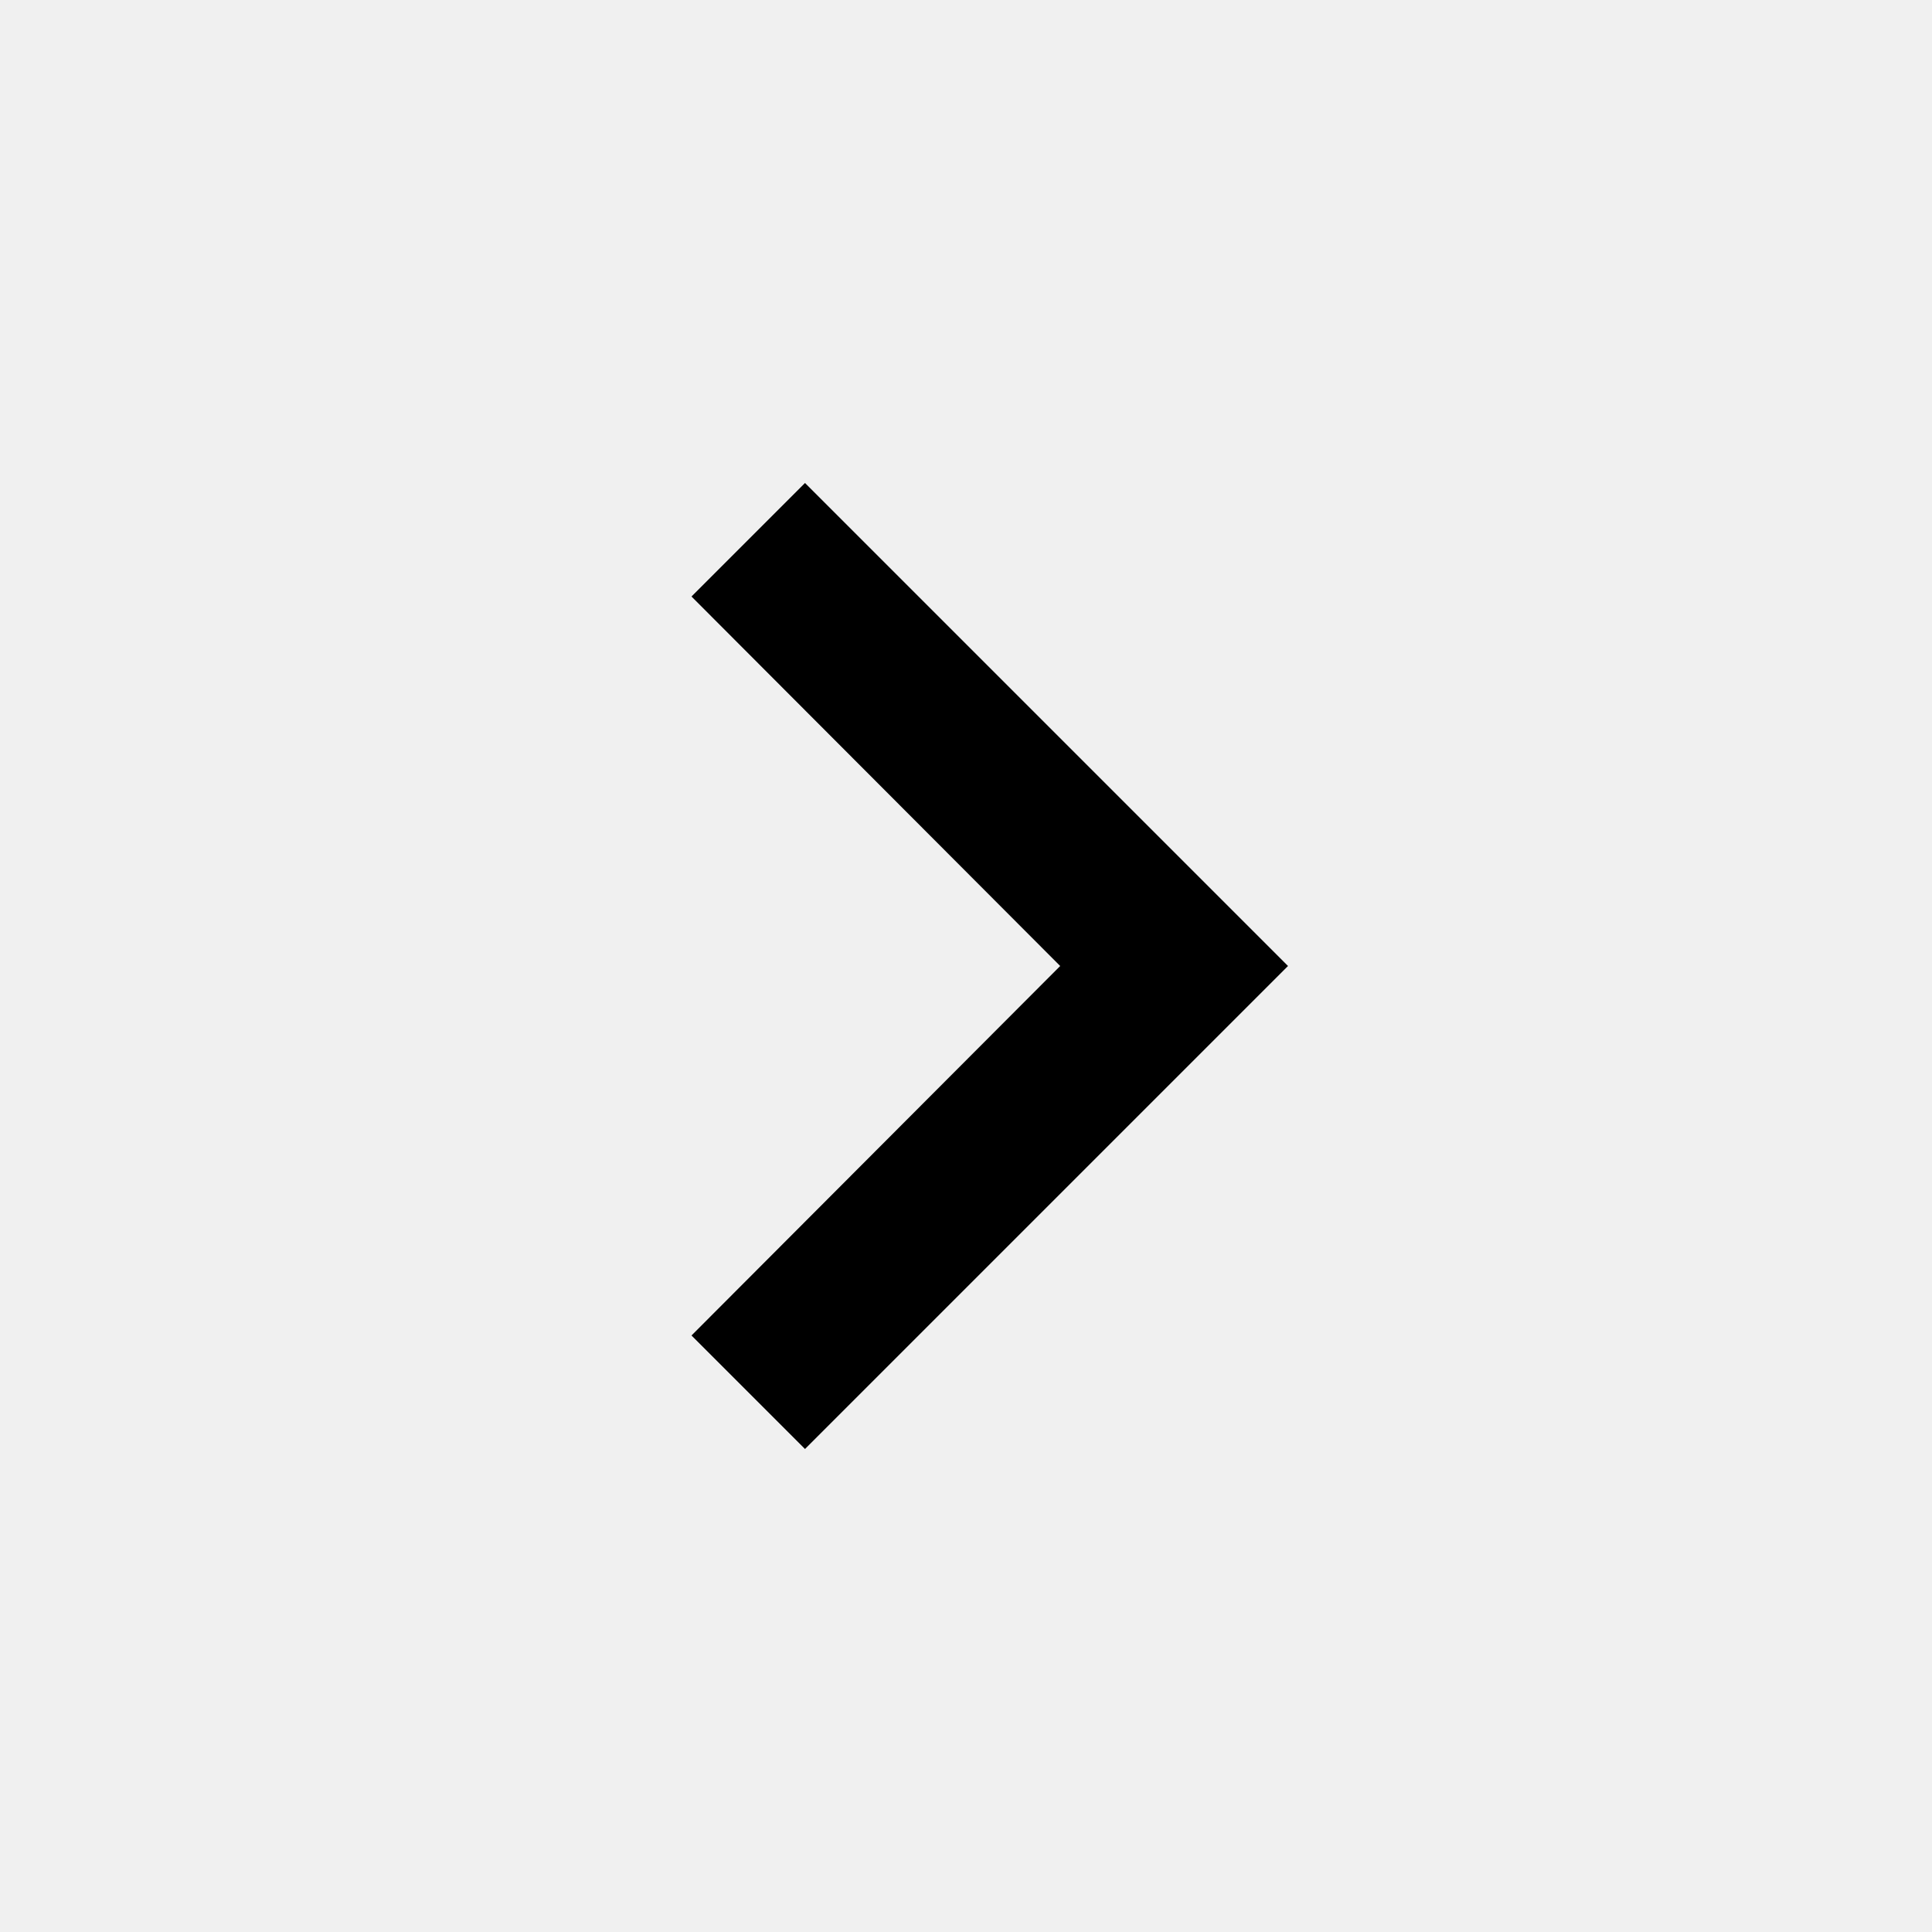
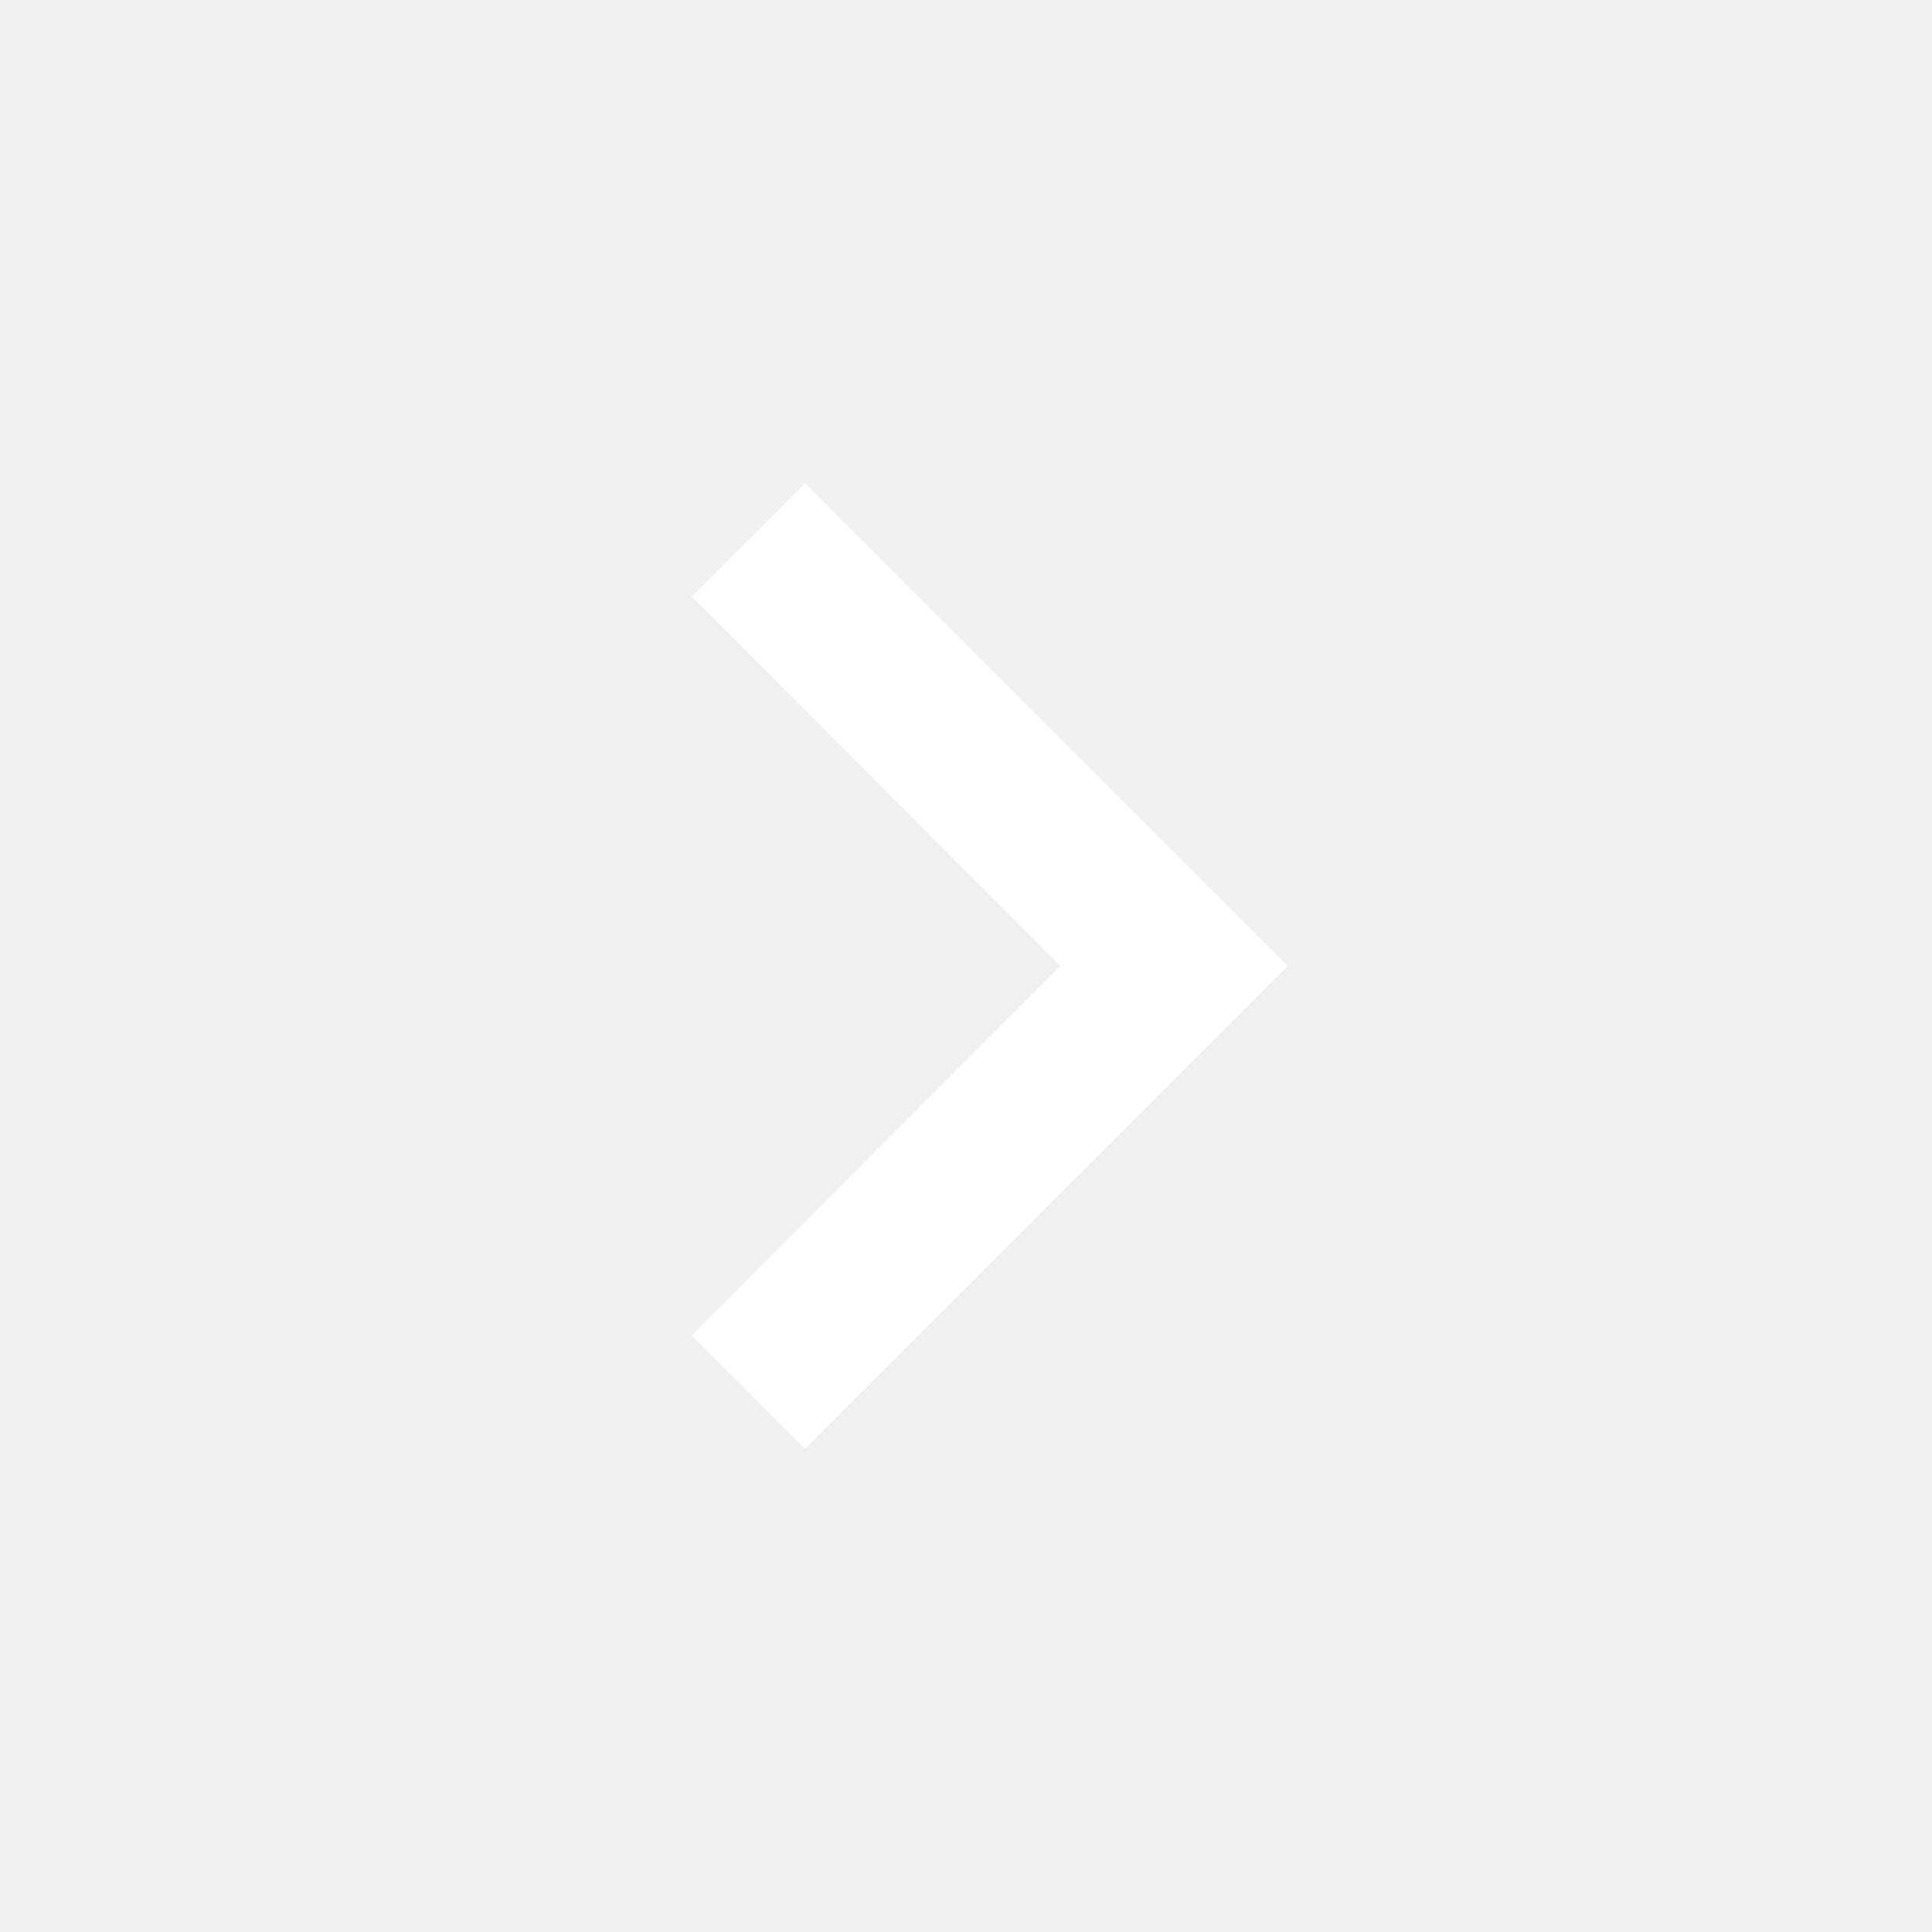
- <svg xmlns="http://www.w3.org/2000/svg" height="24px" viewBox="0 0 24 24" width="24px" fill="#000000">
+ <svg xmlns="http://www.w3.org/2000/svg" height="35px" viewBox="0 0 24 24" width="35px" fill="#FFFFFF">
  <path d="M0 0h24v24H0V0z" fill="none" />
  <path d="M8.59 16.59L13.17 12 8.59 7.41 10 6l6 6-6 6-1.41-1.41z" />
</svg>
